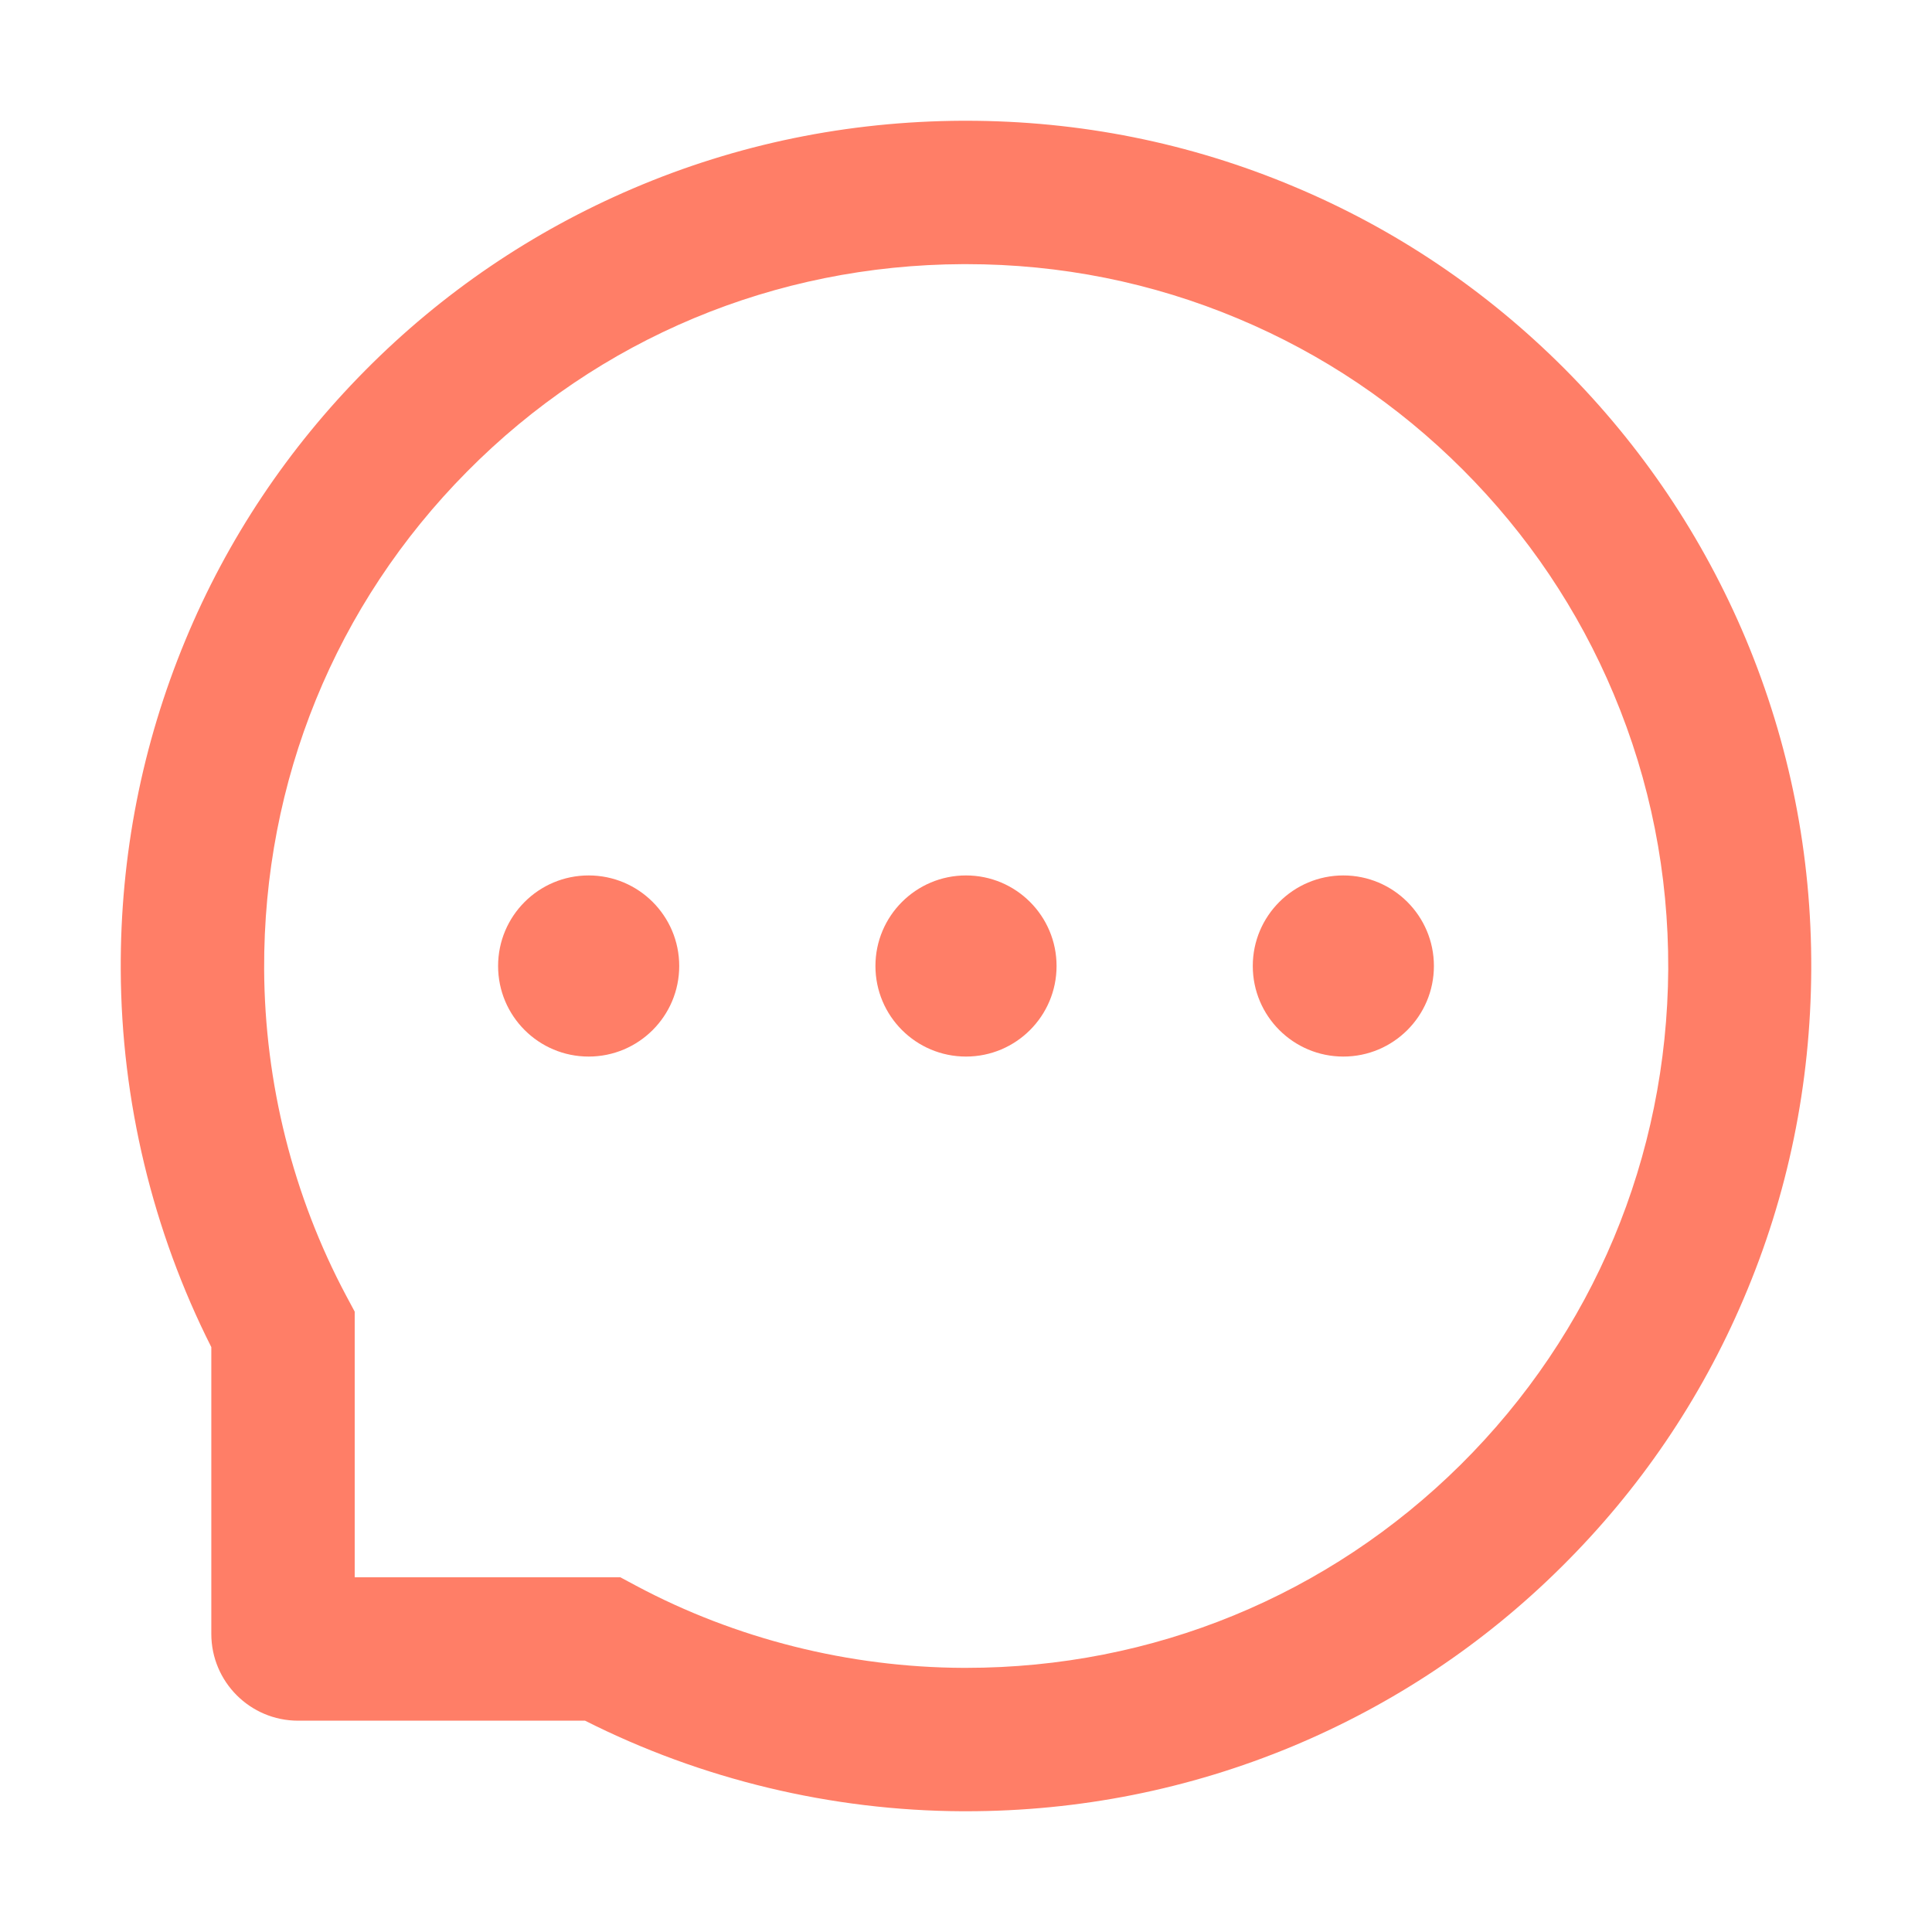
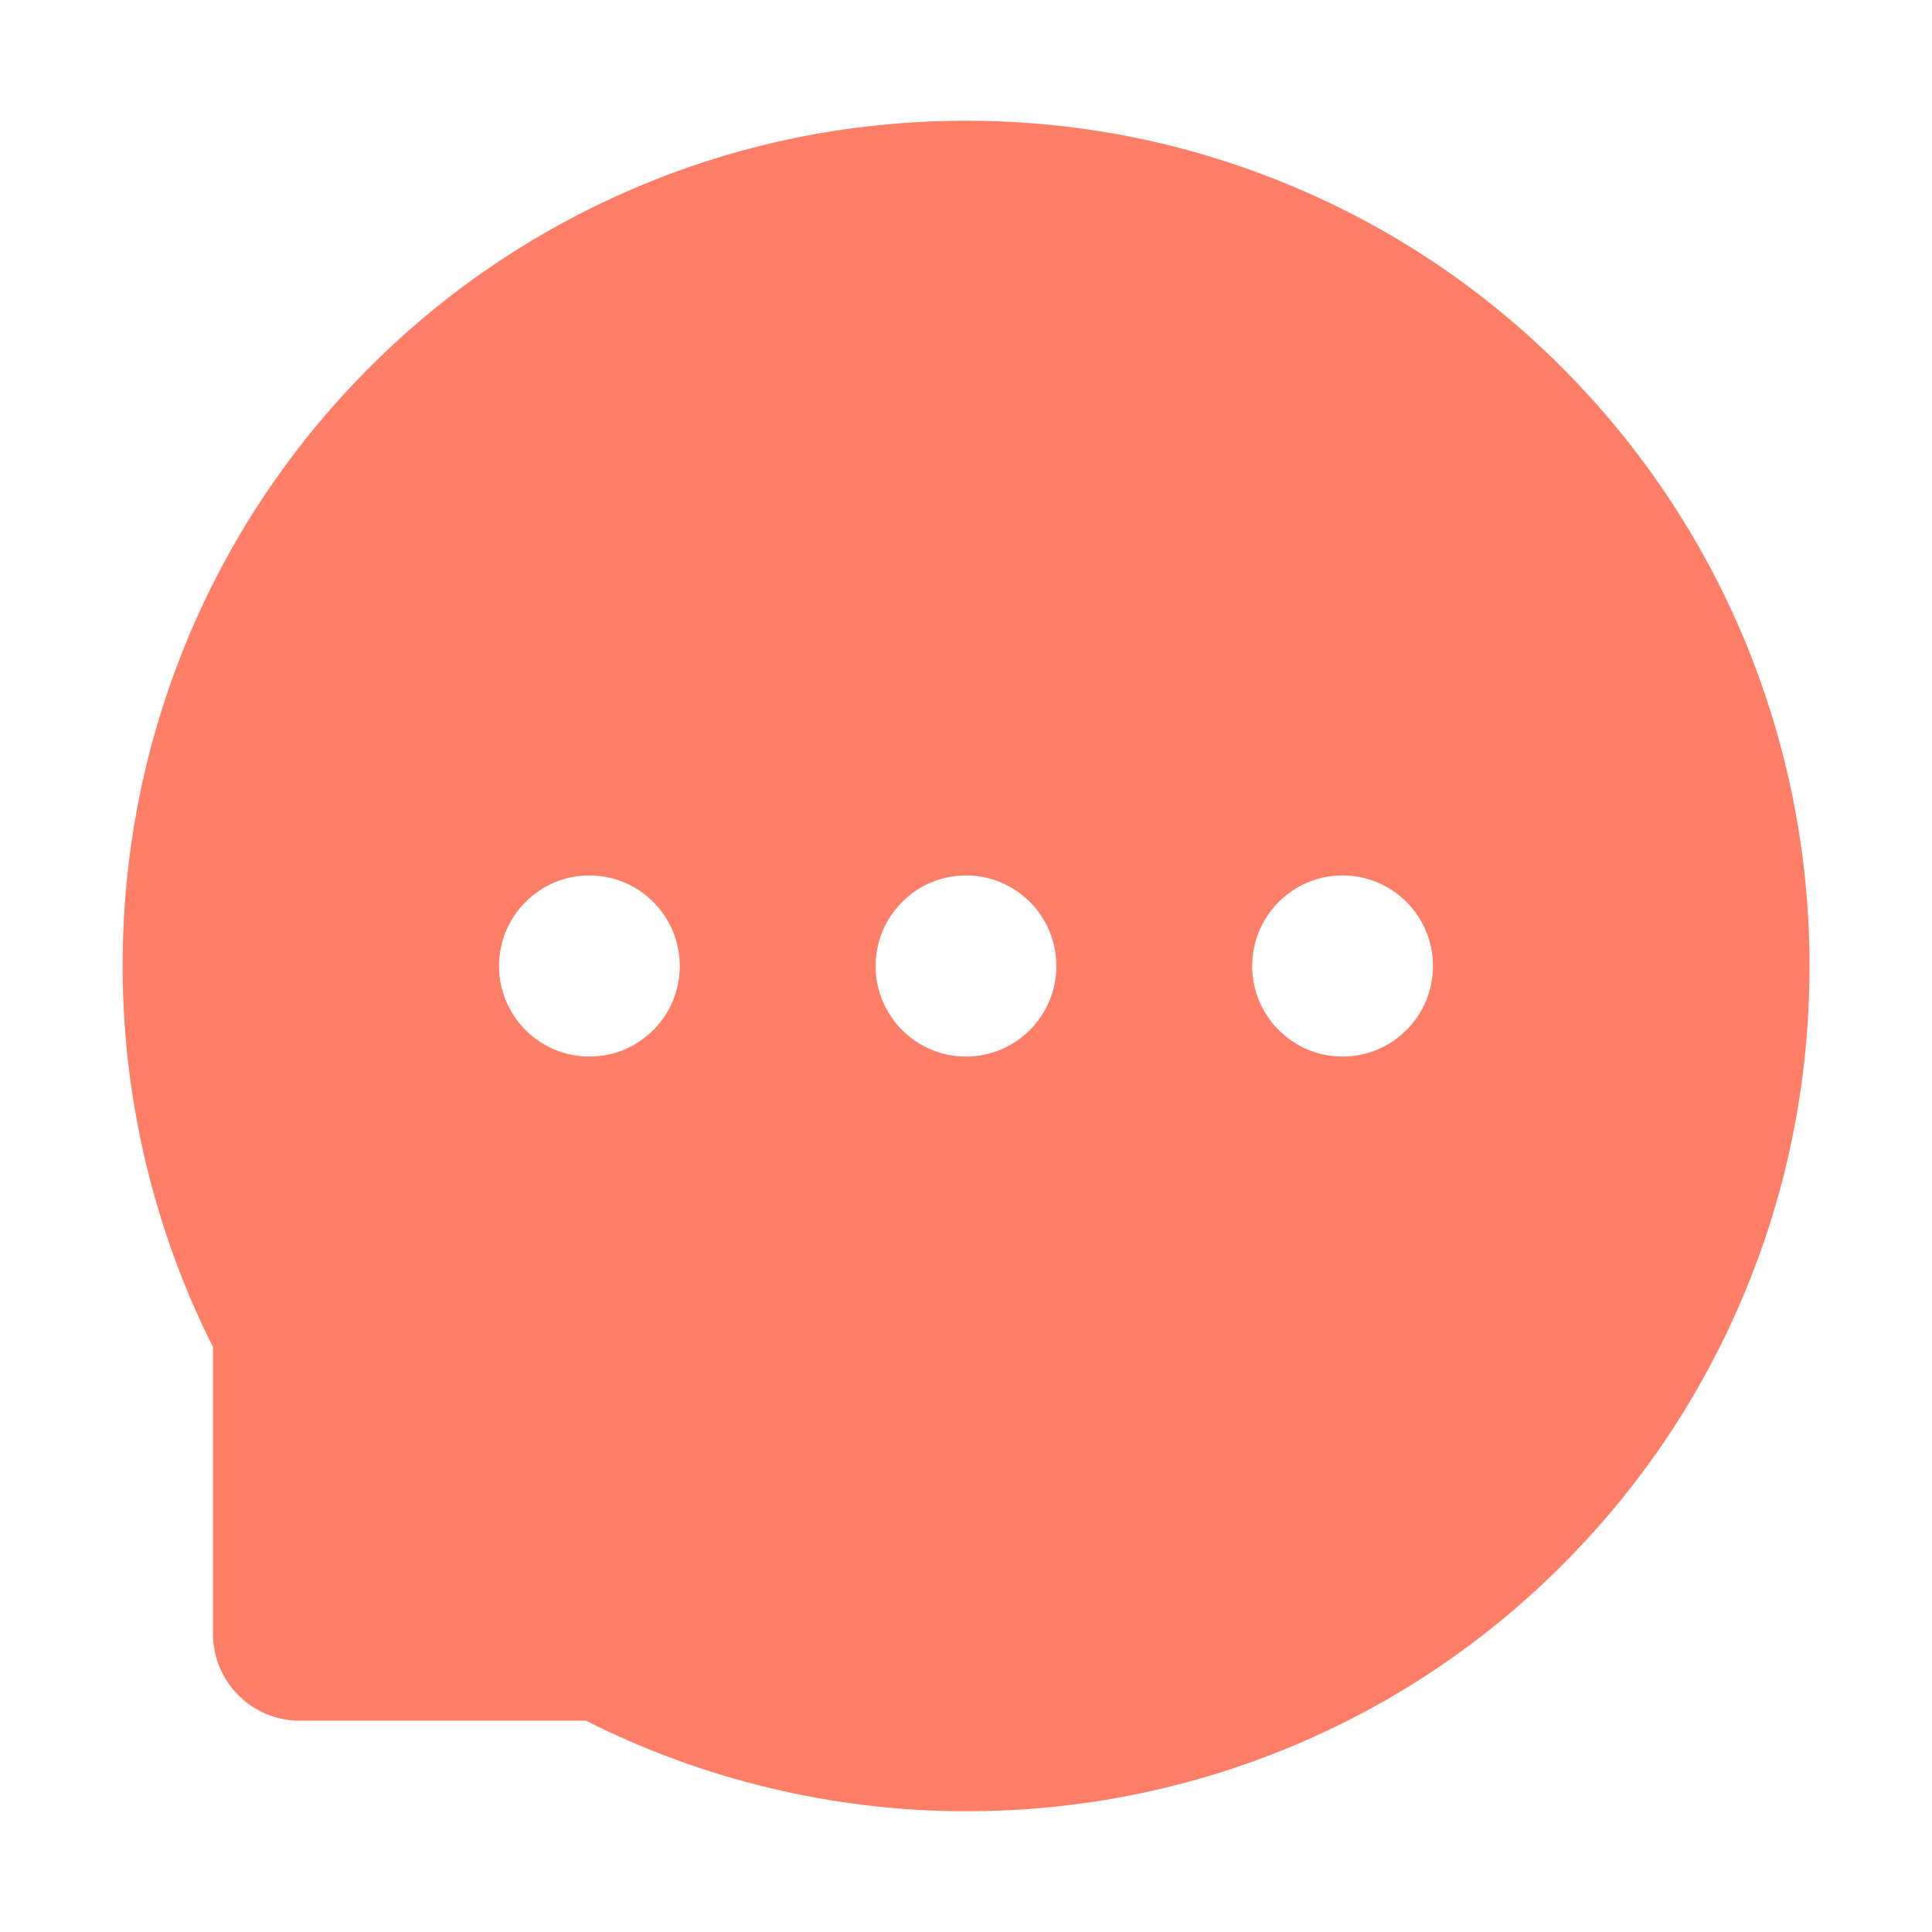
- <svg xmlns="http://www.w3.org/2000/svg" t="1569243186320" class="icon" viewBox="0 0 1024 1024" version="1.1" p-id="17382" width="200" height="200">
-   <path d="M512 512m-48 0a48 48 0 1 0 96 0 48 48 0 1 0-96 0Z" p-id="17383" fill="#ff7e67" />
-   <path d="M712 512m-48 0a48 48 0 1 0 96 0 48 48 0 1 0-96 0Z" p-id="17384" fill="#ff7e67" />
-   <path d="M312 512m-48 0a48 48 0 1 0 96 0 48 48 0 1 0-96 0Z" p-id="17385" fill="#ff7e67" />
-   <path d="M925.2 338.4c-22.6-53.7-55-101.9-96.3-143.3-41.3-41.3-89.5-73.8-143.3-96.3C630.6 75.7 572.2 64 512 64h-2c-60.6 0.3-119.3 12.3-174.5 35.9-53.3 22.8-101.1 55.2-142 96.5-40.9 41.3-73 89.3-95.2 142.8-23 55.4-34.6 114.3-34.3 174.9 0.3 69.4 16.9 138.3 48 199.9v152c0 25.4 20.6 46 46 46h152.1c61.6 31.1 130.5 47.7 199.9 48h2.1c59.9 0 118-11.6 172.7-34.3 53.5-22.3 101.6-54.3 142.8-95.2 41.3-40.9 73.8-88.7 96.5-142 23.6-55.2 35.6-113.9 35.9-174.5 0.3-60.9-11.5-120-34.8-175.6z m-151.1 438C704 845.8 611 884 512 884h-1.7c-60.3-0.3-120.2-15.3-173.1-43.5l-8.4-4.5H188V695.2l-4.5-8.4C155.3 633.9 140.3 574 140 513.7c-0.4-99.7 37.7-193.3 107.6-263.8 69.8-70.5 163.1-109.5 262.8-109.9h1.7c50 0 98.5 9.7 144.2 28.9 44.6 18.7 84.6 45.6 119 80 34.3 34.3 61.3 74.4 80 119 19.4 46.2 29.1 95.2 28.9 145.8-0.6 99.6-39.7 192.9-110.1 262.7z" p-id="17386" fill="#ff7e67" />
+ <svg xmlns="http://www.w3.org/2000/svg" t="1571050315647" class="icon" viewBox="0 0 1024 1024" version="1.1" p-id="8735" width="200" height="200">
+   <path d="M924.3 338.4c-22.5-53.7-54.9-101.9-96.1-143.3-41.2-41.3-89.3-73.8-143-96.3C630.3 75.7 572.1 64 512 64h-2c-60.5 0.3-119 12.3-174.1 35.9-53.2 22.8-100.9 55.2-141.7 96.5-40.8 41.3-72.8 89.3-95 142.8C76.3 394.6 64.7 453.5 65 514.1c0.3 69.4 16.9 138.3 47.9 199.9v152c0 25.4 20.6 46 45.9 46h151.8c61.5 31.1 130.2 47.7 199.5 48h2.1c59.8 0 117.7-11.6 172.3-34.3 53.4-22.3 101.4-54.3 142.5-95.2 41.2-40.9 73.6-88.7 96.3-142 23.5-55.2 35.5-113.9 35.8-174.5 0.2-60.9-11.6-120-34.8-175.6zM312.4 560c-26.4 0-47.9-21.5-47.9-48s21.5-48 47.9-48 47.9 21.5 47.9 48-21.4 48-47.9 48z m199.6 0c-26.4 0-47.9-21.5-47.9-48s21.5-48 47.9-48 47.9 21.5 47.9 48-21.5 48-47.9 48z m199.6 0c-26.4 0-47.9-21.5-47.9-48s21.5-48 47.9-48 47.9 21.5 47.9 48-21.5 48-47.9 48z" p-id="8736" fill="#ff7e67" />
</svg>
